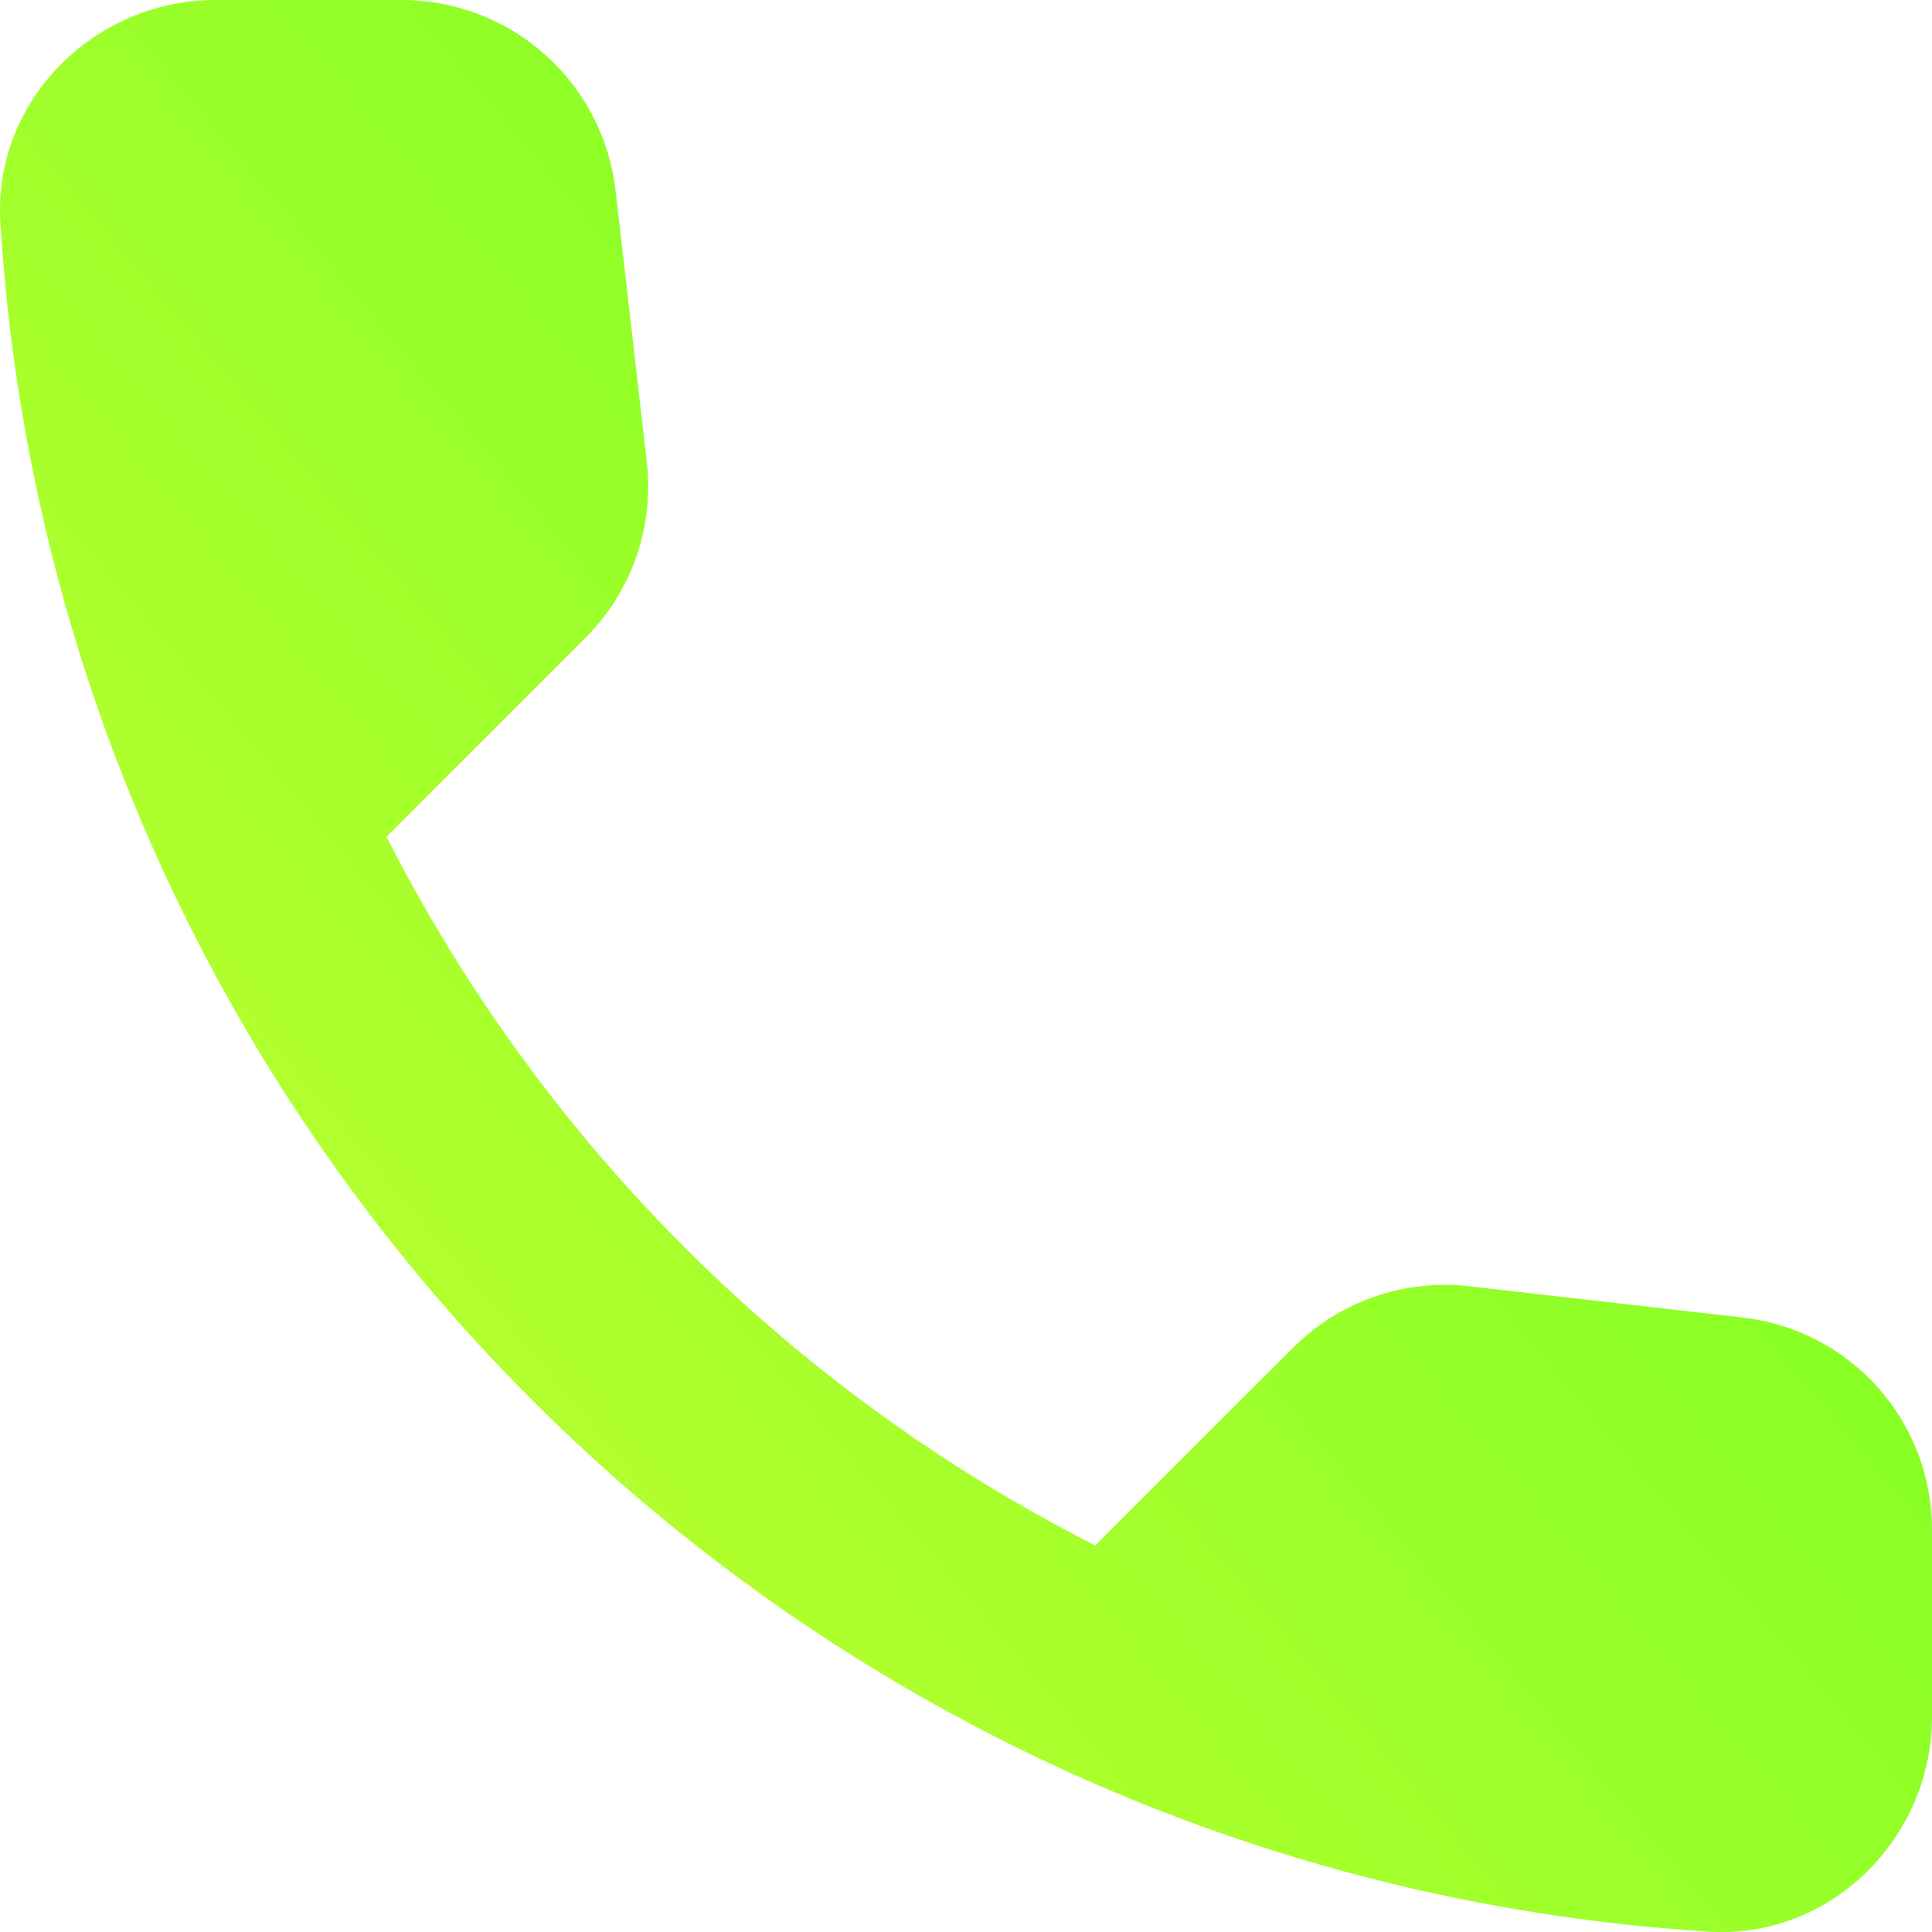
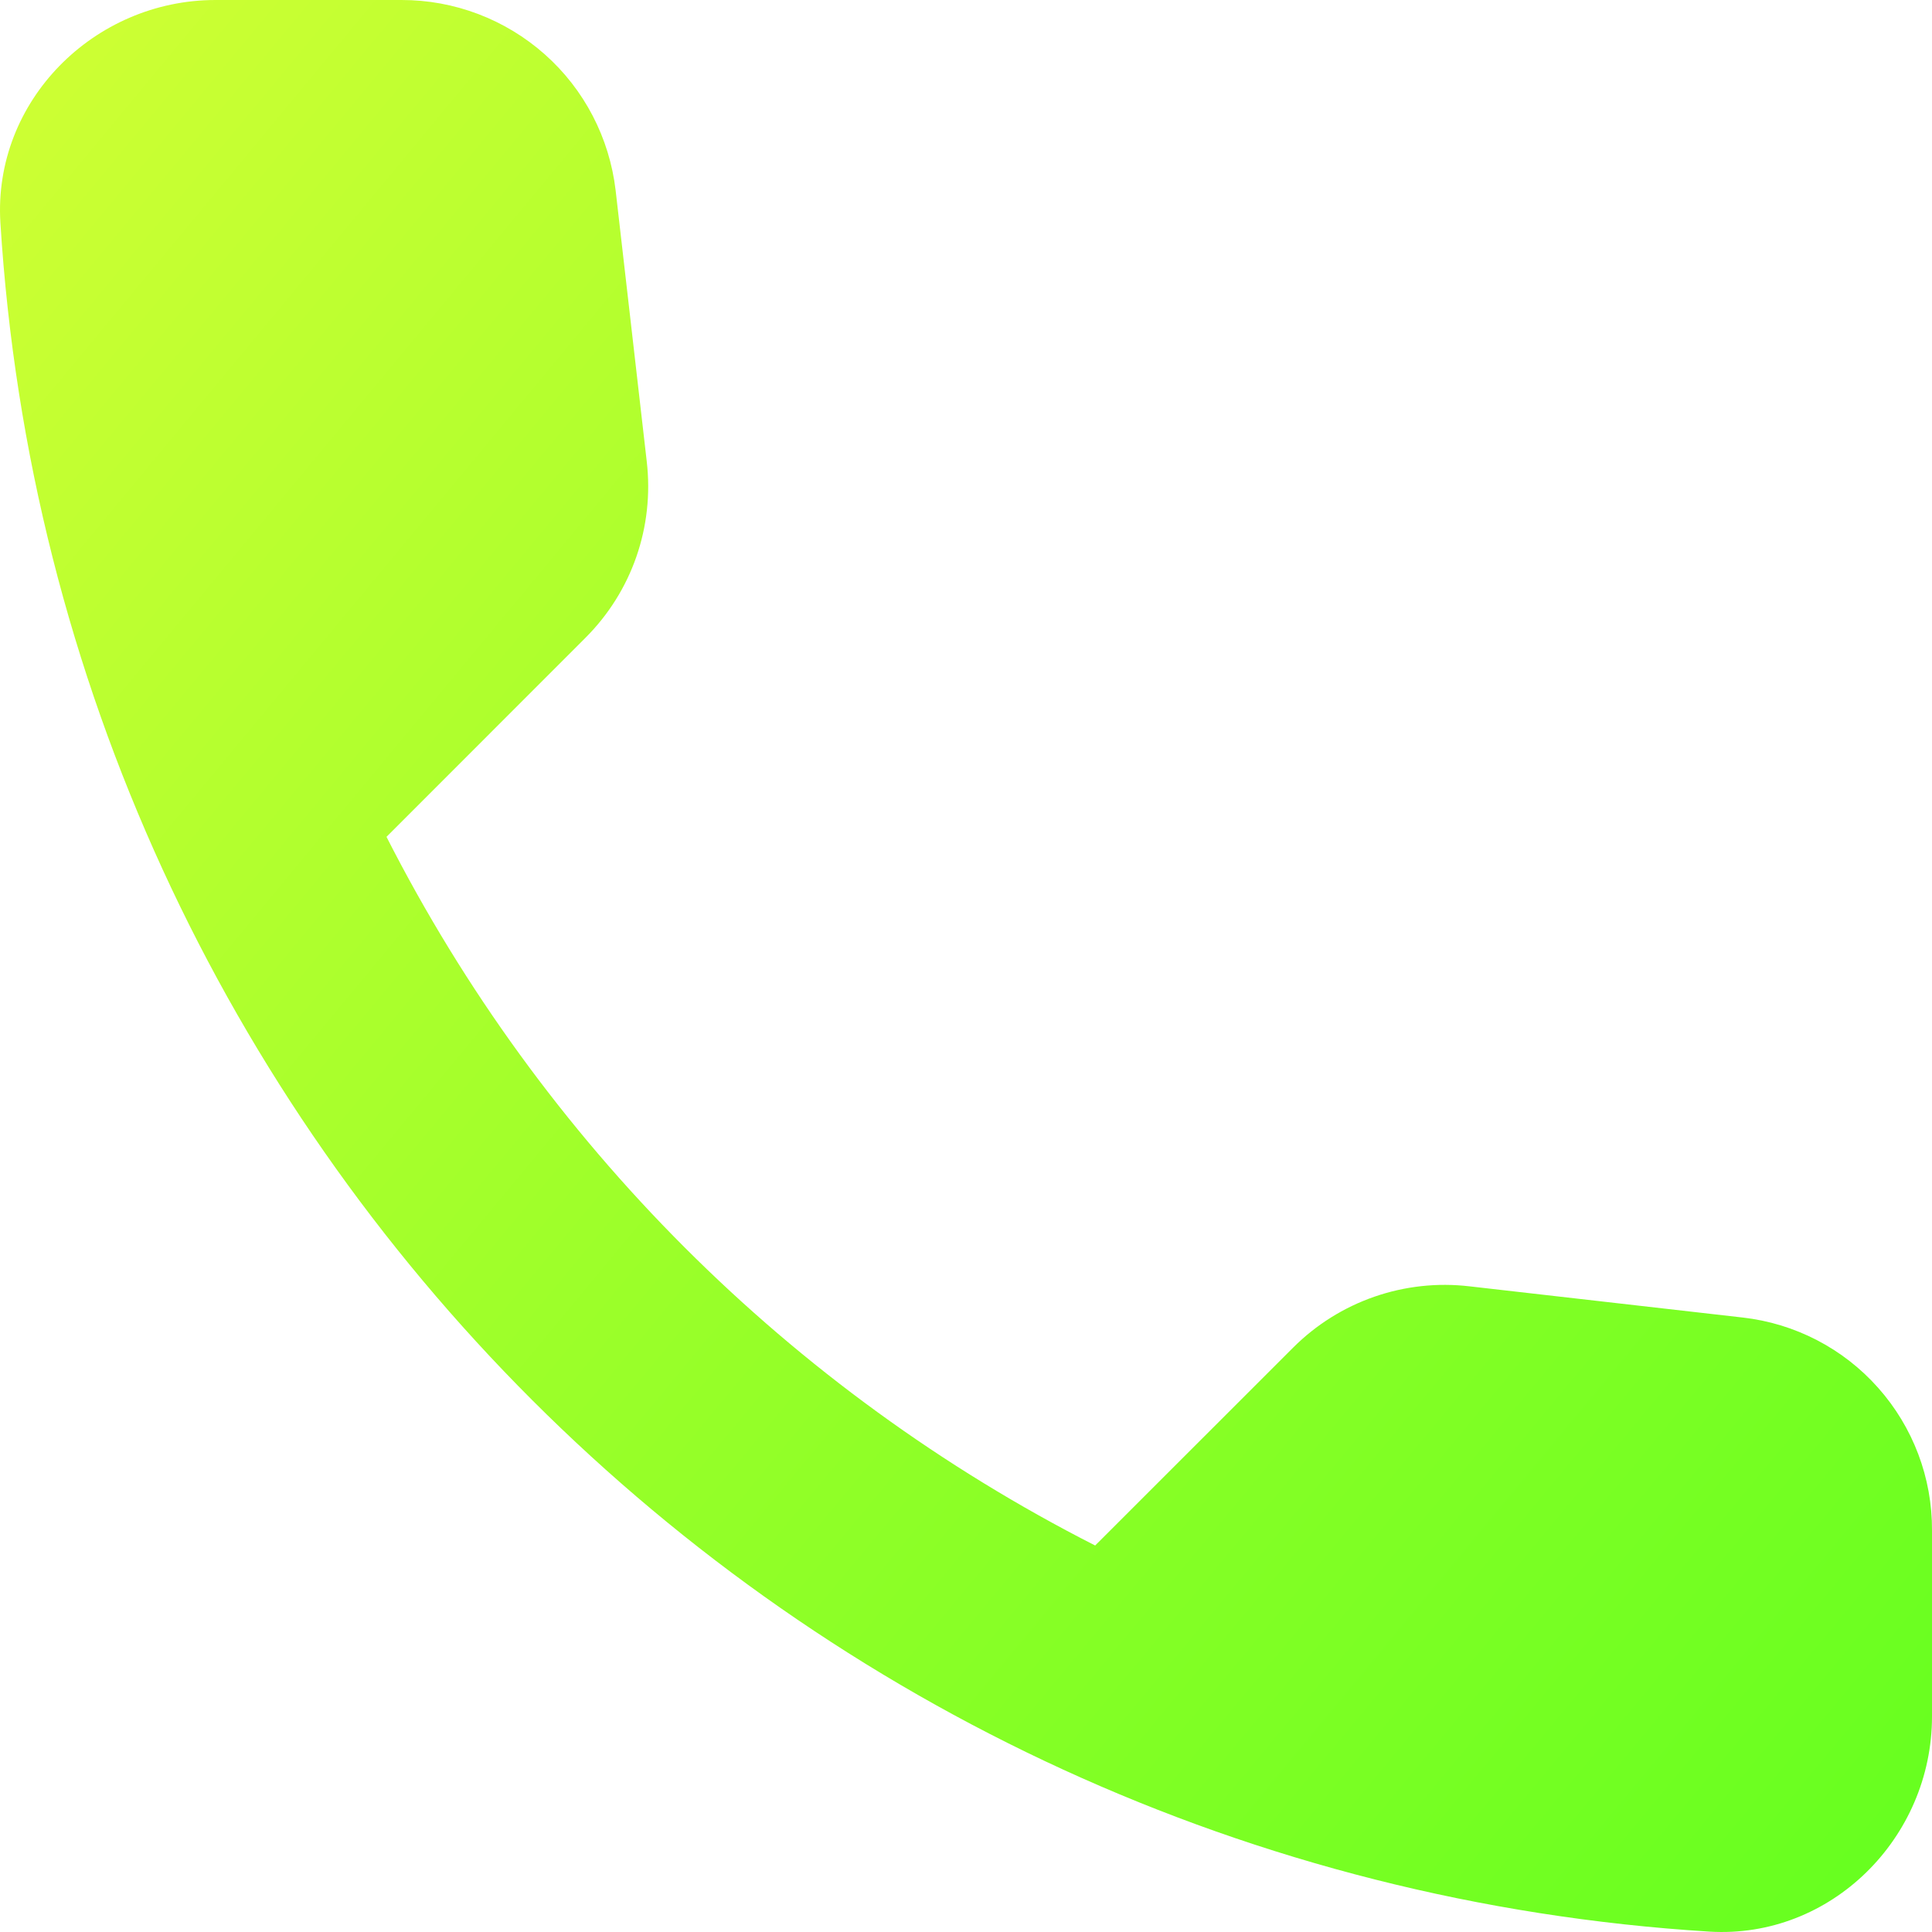
- <svg xmlns="http://www.w3.org/2000/svg" width="32" height="32" viewBox="0 0 32 32" fill="none">
-   <path d="M28.864 21.823L24.339 21.305C23.807 21.243 23.268 21.302 22.762 21.478C22.256 21.654 21.797 21.942 21.419 22.321L18.14 25.598C13.084 23.026 8.974 18.916 6.402 13.86L9.696 10.564C10.464 9.799 10.838 8.73 10.712 7.642L10.196 3.153C10.095 2.284 9.678 1.482 9.024 0.901C8.37 0.319 7.525 -0.001 6.65 3.11372e-06H3.57C1.556 3.11372e-06 -0.118 1.676 0.006 3.687C0.951 18.901 13.116 31.049 28.313 31.994C30.324 32.117 32 30.444 32 28.43V25.35C32.004 24.479 31.687 23.637 31.108 22.985C30.529 22.334 29.73 21.92 28.864 21.823Z" fill="url(#paint0_linear_321_435)" />
+ <svg xmlns="http://www.w3.org/2000/svg" width="20" height="20" viewBox="0 0 20 20" fill="none">
+   <path d="M18.04 13.639L15.212 13.316C14.879 13.277 14.543 13.314 14.226 13.424C13.91 13.534 13.623 13.714 13.387 13.95L11.337 15.999C8.177 14.391 5.609 11.823 4.001 8.663L6.06 6.603C6.54 6.124 6.774 5.456 6.695 4.776L6.373 1.971C6.309 1.427 6.049 0.926 5.64 0.563C5.231 0.2 4.703 -0.001 4.156 1.94607e-06H2.231C0.973 1.94607e-06 -0.073 1.047 0.004 2.305C0.595 11.813 8.198 19.405 17.695 19.996C18.953 20.073 20 19.027 20 17.769V15.844C20.003 15.299 19.804 14.773 19.442 14.366C19.081 13.959 18.581 13.7 18.04 13.639Z" fill="url(#paint0_linear_321_435)" />
  <defs>
-     <linearGradient id="paint0_linear_321_435" x1="2.96402e-05" y1="29.44" x2="32" y2="2.56" gradientUnits="userSpaceOnUse">
+     <linearGradient id="paint0_linear_321_435" x1="7.42486e-06" y1="1.704" x2="20" y2="18.296" gradientUnits="userSpaceOnUse">
      <stop stop-color="#CCFF33" />
      <stop offset="0.49" stop-color="#9AFF29" />
      <stop offset="1" stop-color="#68FF20" />
    </linearGradient>
  </defs>
</svg>
